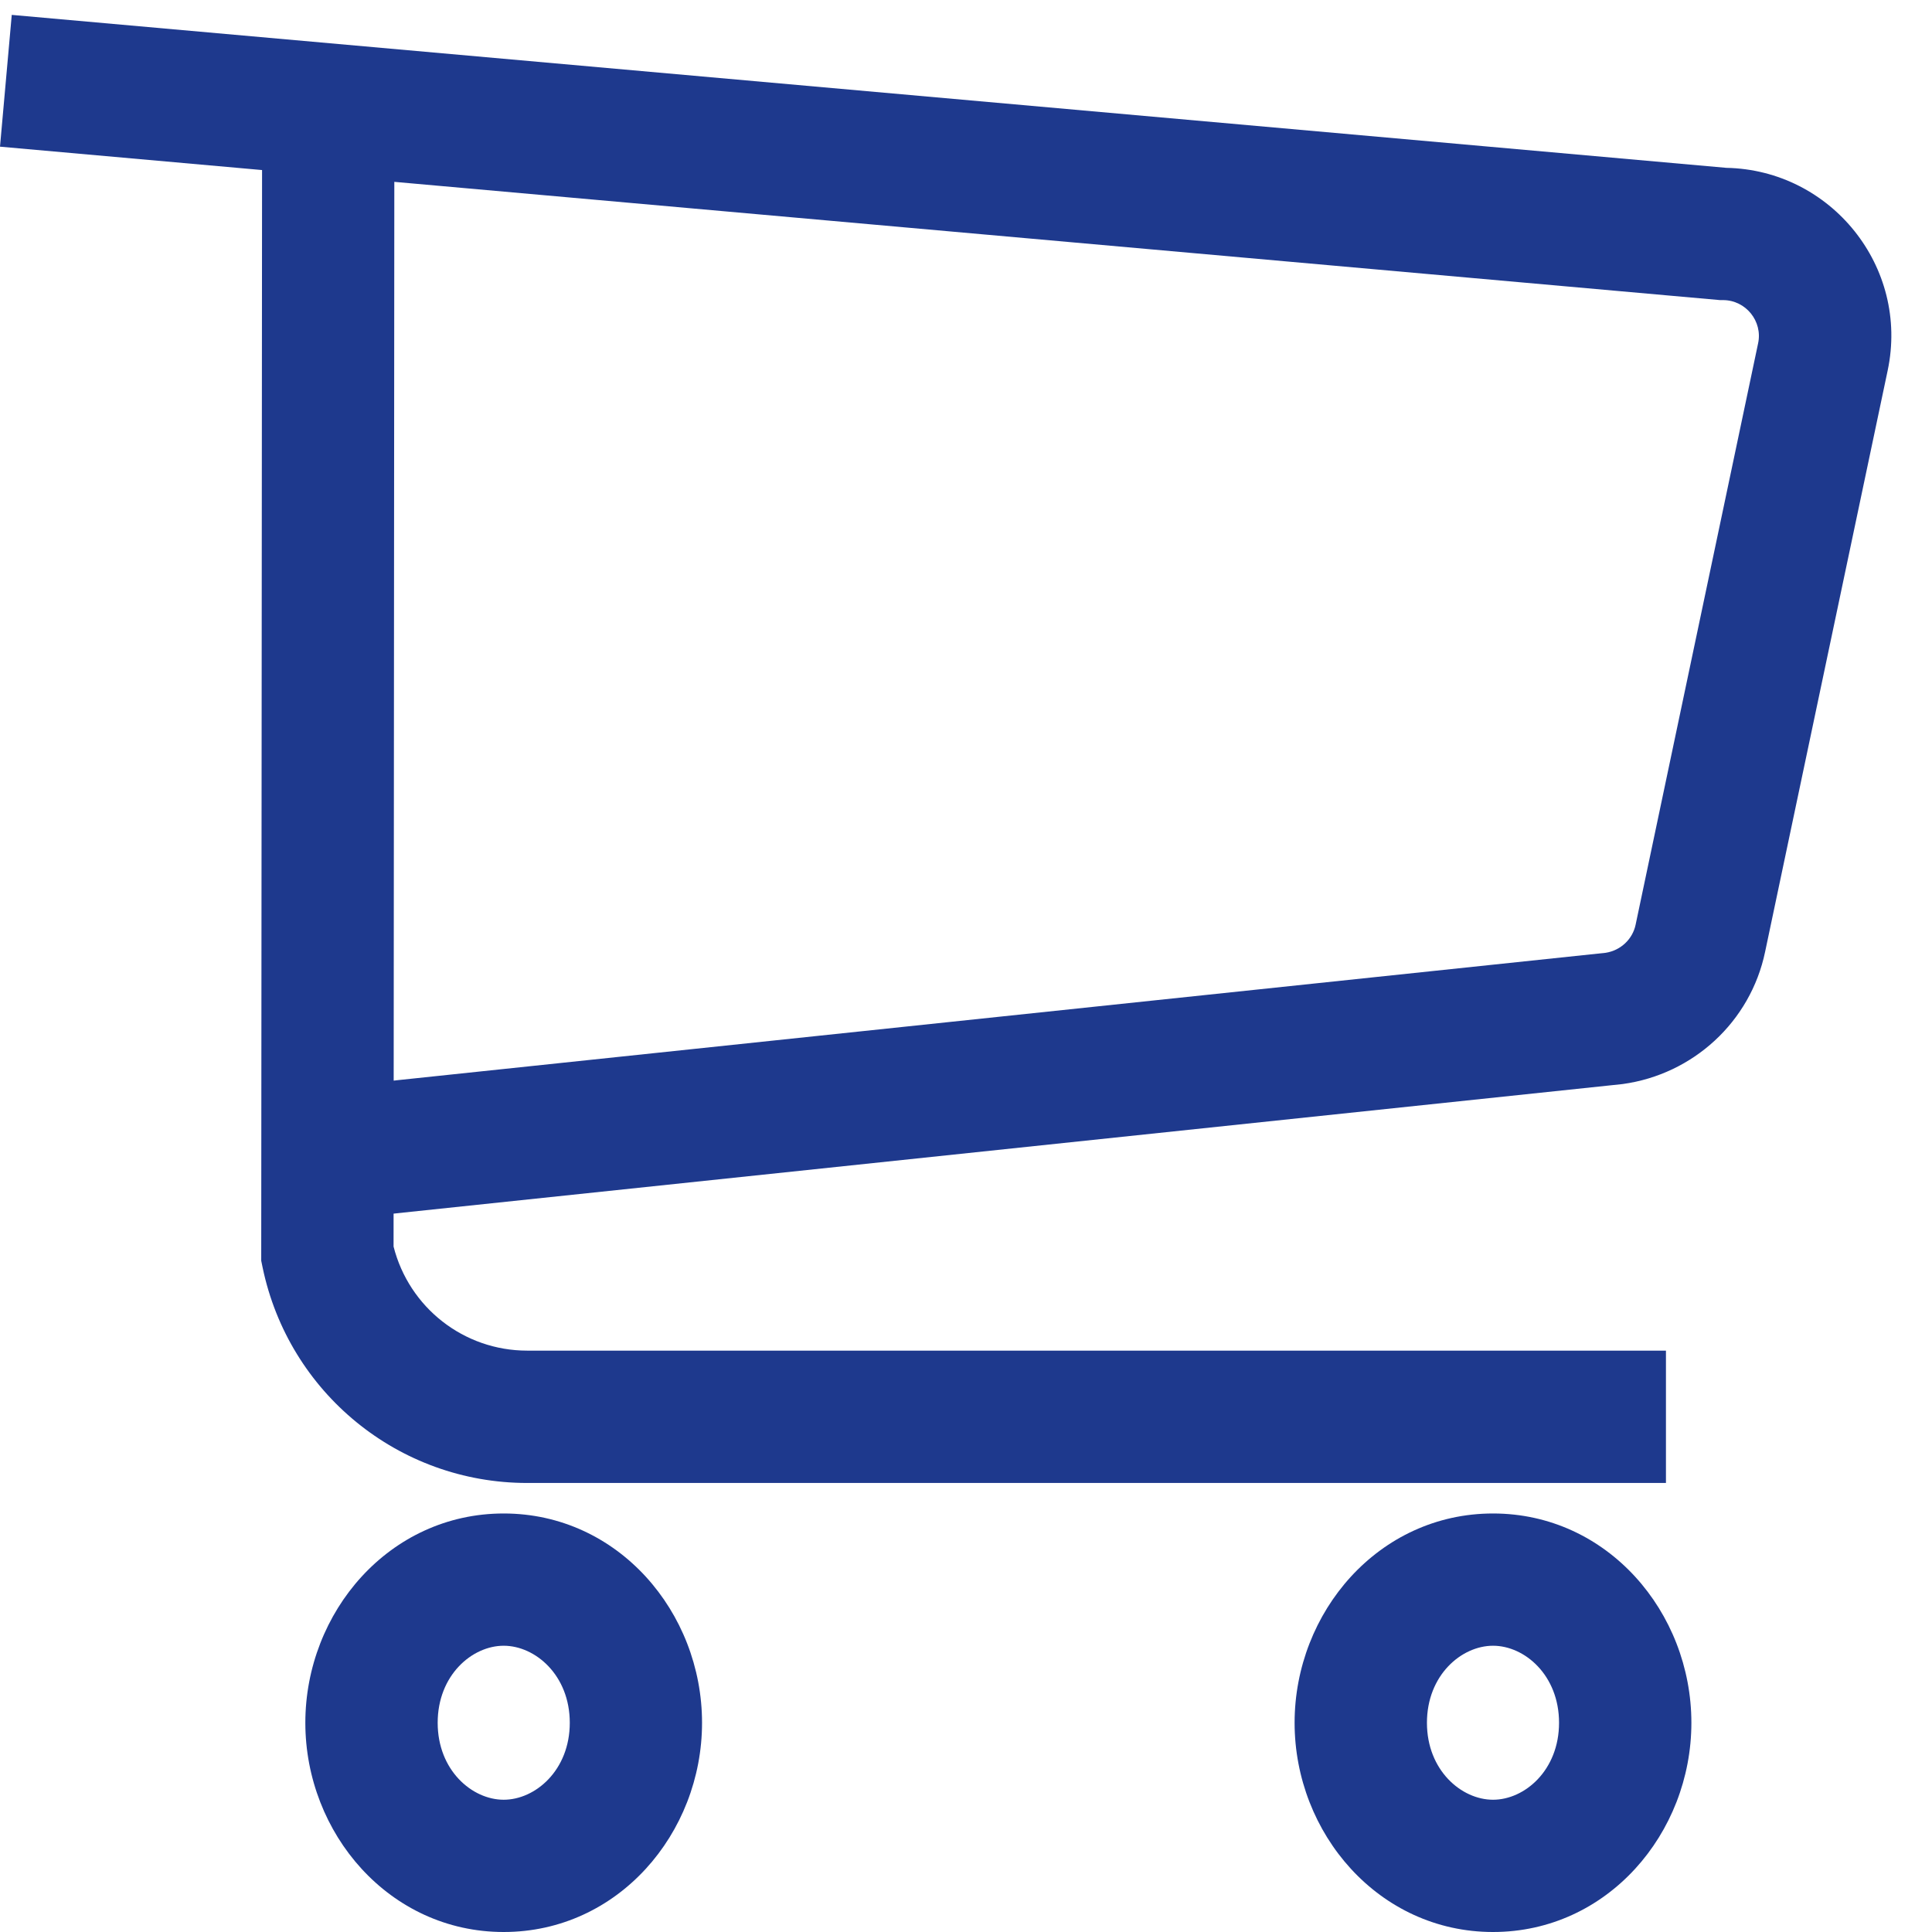
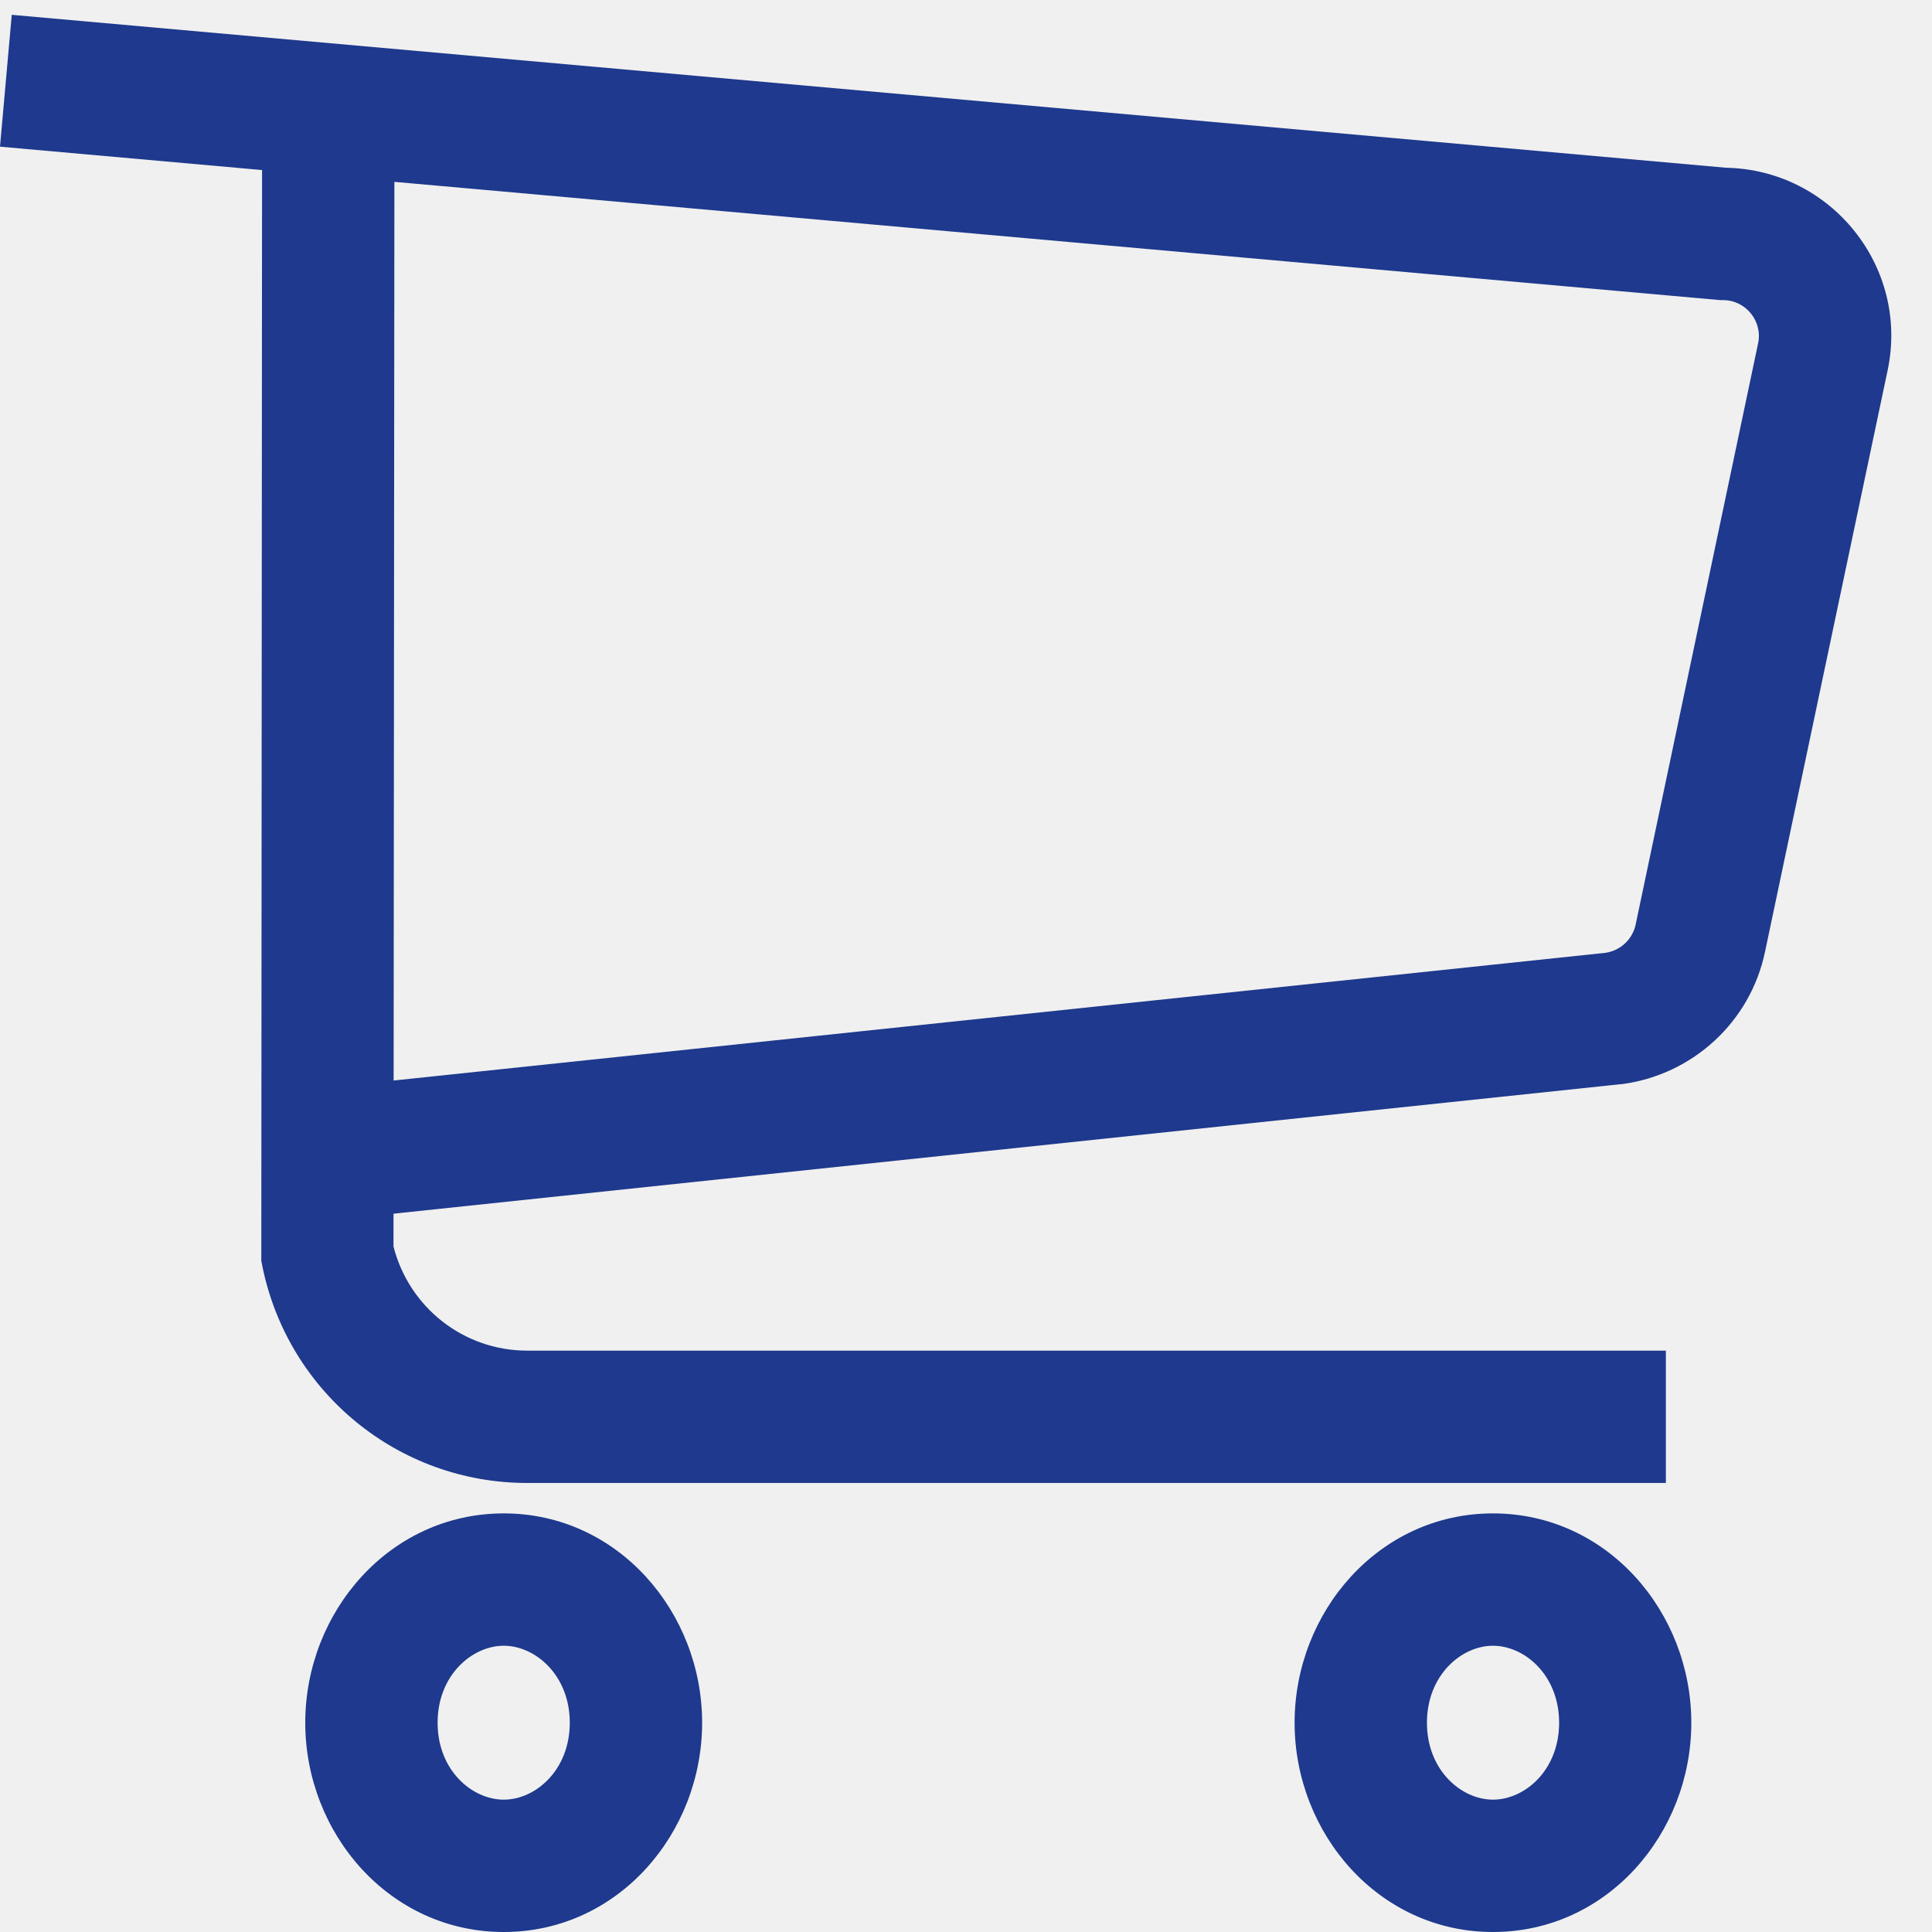
- <svg xmlns="http://www.w3.org/2000/svg" width="24" height="24" viewBox="0 0 24 24" fill="none">
-   <g clip-path="url(#clip0)">
-     <rect width="24" height="24" fill="white" />
-     <path fill-rule="evenodd" clip-rule="evenodd" d="M4.889 15.485L4.899 1.385L3.256 1.384L3.245 15.661L3.262 15.744C3.586 17.302 4.953 18.422 6.549 18.422H20.695V16.778H6.549C5.762 16.778 5.082 16.244 4.889 15.485Z" fill="#1E398D" />
-     <path fill-rule="evenodd" clip-rule="evenodd" d="M0 1.822L0.146 0.185L21.445 2.085C22.746 2.11 23.722 3.316 23.449 4.604L21.927 11.823C21.927 11.823 21.927 11.822 21.927 11.823C21.745 12.696 21.029 13.346 20.16 13.466L20.134 13.469L4.461 15.121L4.288 13.487L19.946 11.836C20.136 11.806 20.281 11.664 20.318 11.488L21.84 4.264C21.898 3.992 21.688 3.728 21.404 3.728H21.367L0 1.822Z" fill="#1E398D" />
-     <path fill-rule="evenodd" clip-rule="evenodd" d="M6.257 20.444C5.864 20.444 5.437 20.81 5.437 21.401C5.437 21.991 5.864 22.357 6.257 22.357C6.65 22.357 7.078 21.991 7.078 21.401C7.078 20.81 6.65 20.444 6.257 20.444ZM3.793 21.401C3.793 20.027 4.836 18.801 6.257 18.801C7.678 18.801 8.721 20.027 8.721 21.401C8.721 22.774 7.678 24 6.257 24C4.836 24 3.793 22.774 3.793 21.401Z" fill="#1E398D" />
-     <path fill-rule="evenodd" clip-rule="evenodd" d="M18.547 20.444C18.154 20.444 17.726 20.81 17.726 21.401C17.726 21.991 18.154 22.357 18.547 22.357C18.94 22.357 19.367 21.991 19.367 21.401C19.367 20.81 18.94 20.444 18.547 20.444ZM16.082 21.401C16.082 20.027 17.126 18.801 18.547 18.801C19.968 18.801 21.011 20.027 21.011 21.401C21.011 22.774 19.968 24 18.547 24C17.126 24 16.082 22.774 16.082 21.401Z" fill="#1E398D" />
-   </g>
-   <defs>
-     <clipPath id="clip0">
-       <rect width="24" height="24" fill="white" />
-     </clipPath>
-   </defs>
+ <svg xmlns="http://www.w3.org/2000/svg" width="12" height="12" viewBox="0 0 12 12" fill="none">
+   <path fill-rule="evenodd" clip-rule="evenodd" d="M2.444 7.742L2.45 0.692L1.628 0.692L1.623 7.831L1.631 7.872C1.793 8.651 2.476 9.211 3.274 9.211H10.347V8.389H3.274C2.881 8.389 2.541 8.122 2.444 7.742Z" fill="#1E398D" />
+   <path fill-rule="evenodd" clip-rule="evenodd" d="M0 0.911L0.073 0.092L10.722 1.042C11.373 1.055 11.861 1.658 11.724 2.302L10.963 5.911C10.963 5.912 10.963 5.911 10.963 5.911C10.872 6.348 10.514 6.673 10.08 6.733L10.067 6.734L2.23 7.561L2.144 6.743L9.973 5.918C10.068 5.903 10.14 5.832 10.159 5.744L10.92 2.132C10.949 1.996 10.844 1.864 10.702 1.864H10.684L0 0.911Z" fill="#1E398D" />
+   <path fill-rule="evenodd" clip-rule="evenodd" d="M3.129 10.222C2.932 10.222 2.718 10.405 2.718 10.7C2.718 10.996 2.932 11.178 3.129 11.178C3.325 11.178 3.539 10.996 3.539 10.7C3.539 10.405 3.325 10.222 3.129 10.222ZM1.896 10.7C1.896 10.014 2.418 9.4 3.129 9.4C3.839 9.4 4.361 10.014 4.361 10.7C4.361 11.387 3.839 12 3.129 12C2.418 12 1.896 11.387 1.896 10.7Z" fill="#1E398D" />
+   <path fill-rule="evenodd" clip-rule="evenodd" d="M9.273 10.222C9.077 10.222 8.863 10.405 8.863 10.7C8.863 10.996 9.077 11.178 9.273 11.178C9.47 11.178 9.684 10.996 9.684 10.7C9.684 10.405 9.47 10.222 9.273 10.222ZM8.041 10.7C8.041 10.014 8.563 9.4 9.273 9.4C9.984 9.4 10.505 10.014 10.505 10.7C10.505 11.387 9.984 12 9.273 12C8.563 12 8.041 11.387 8.041 10.7Z" fill="#1E398D" />
</svg>
